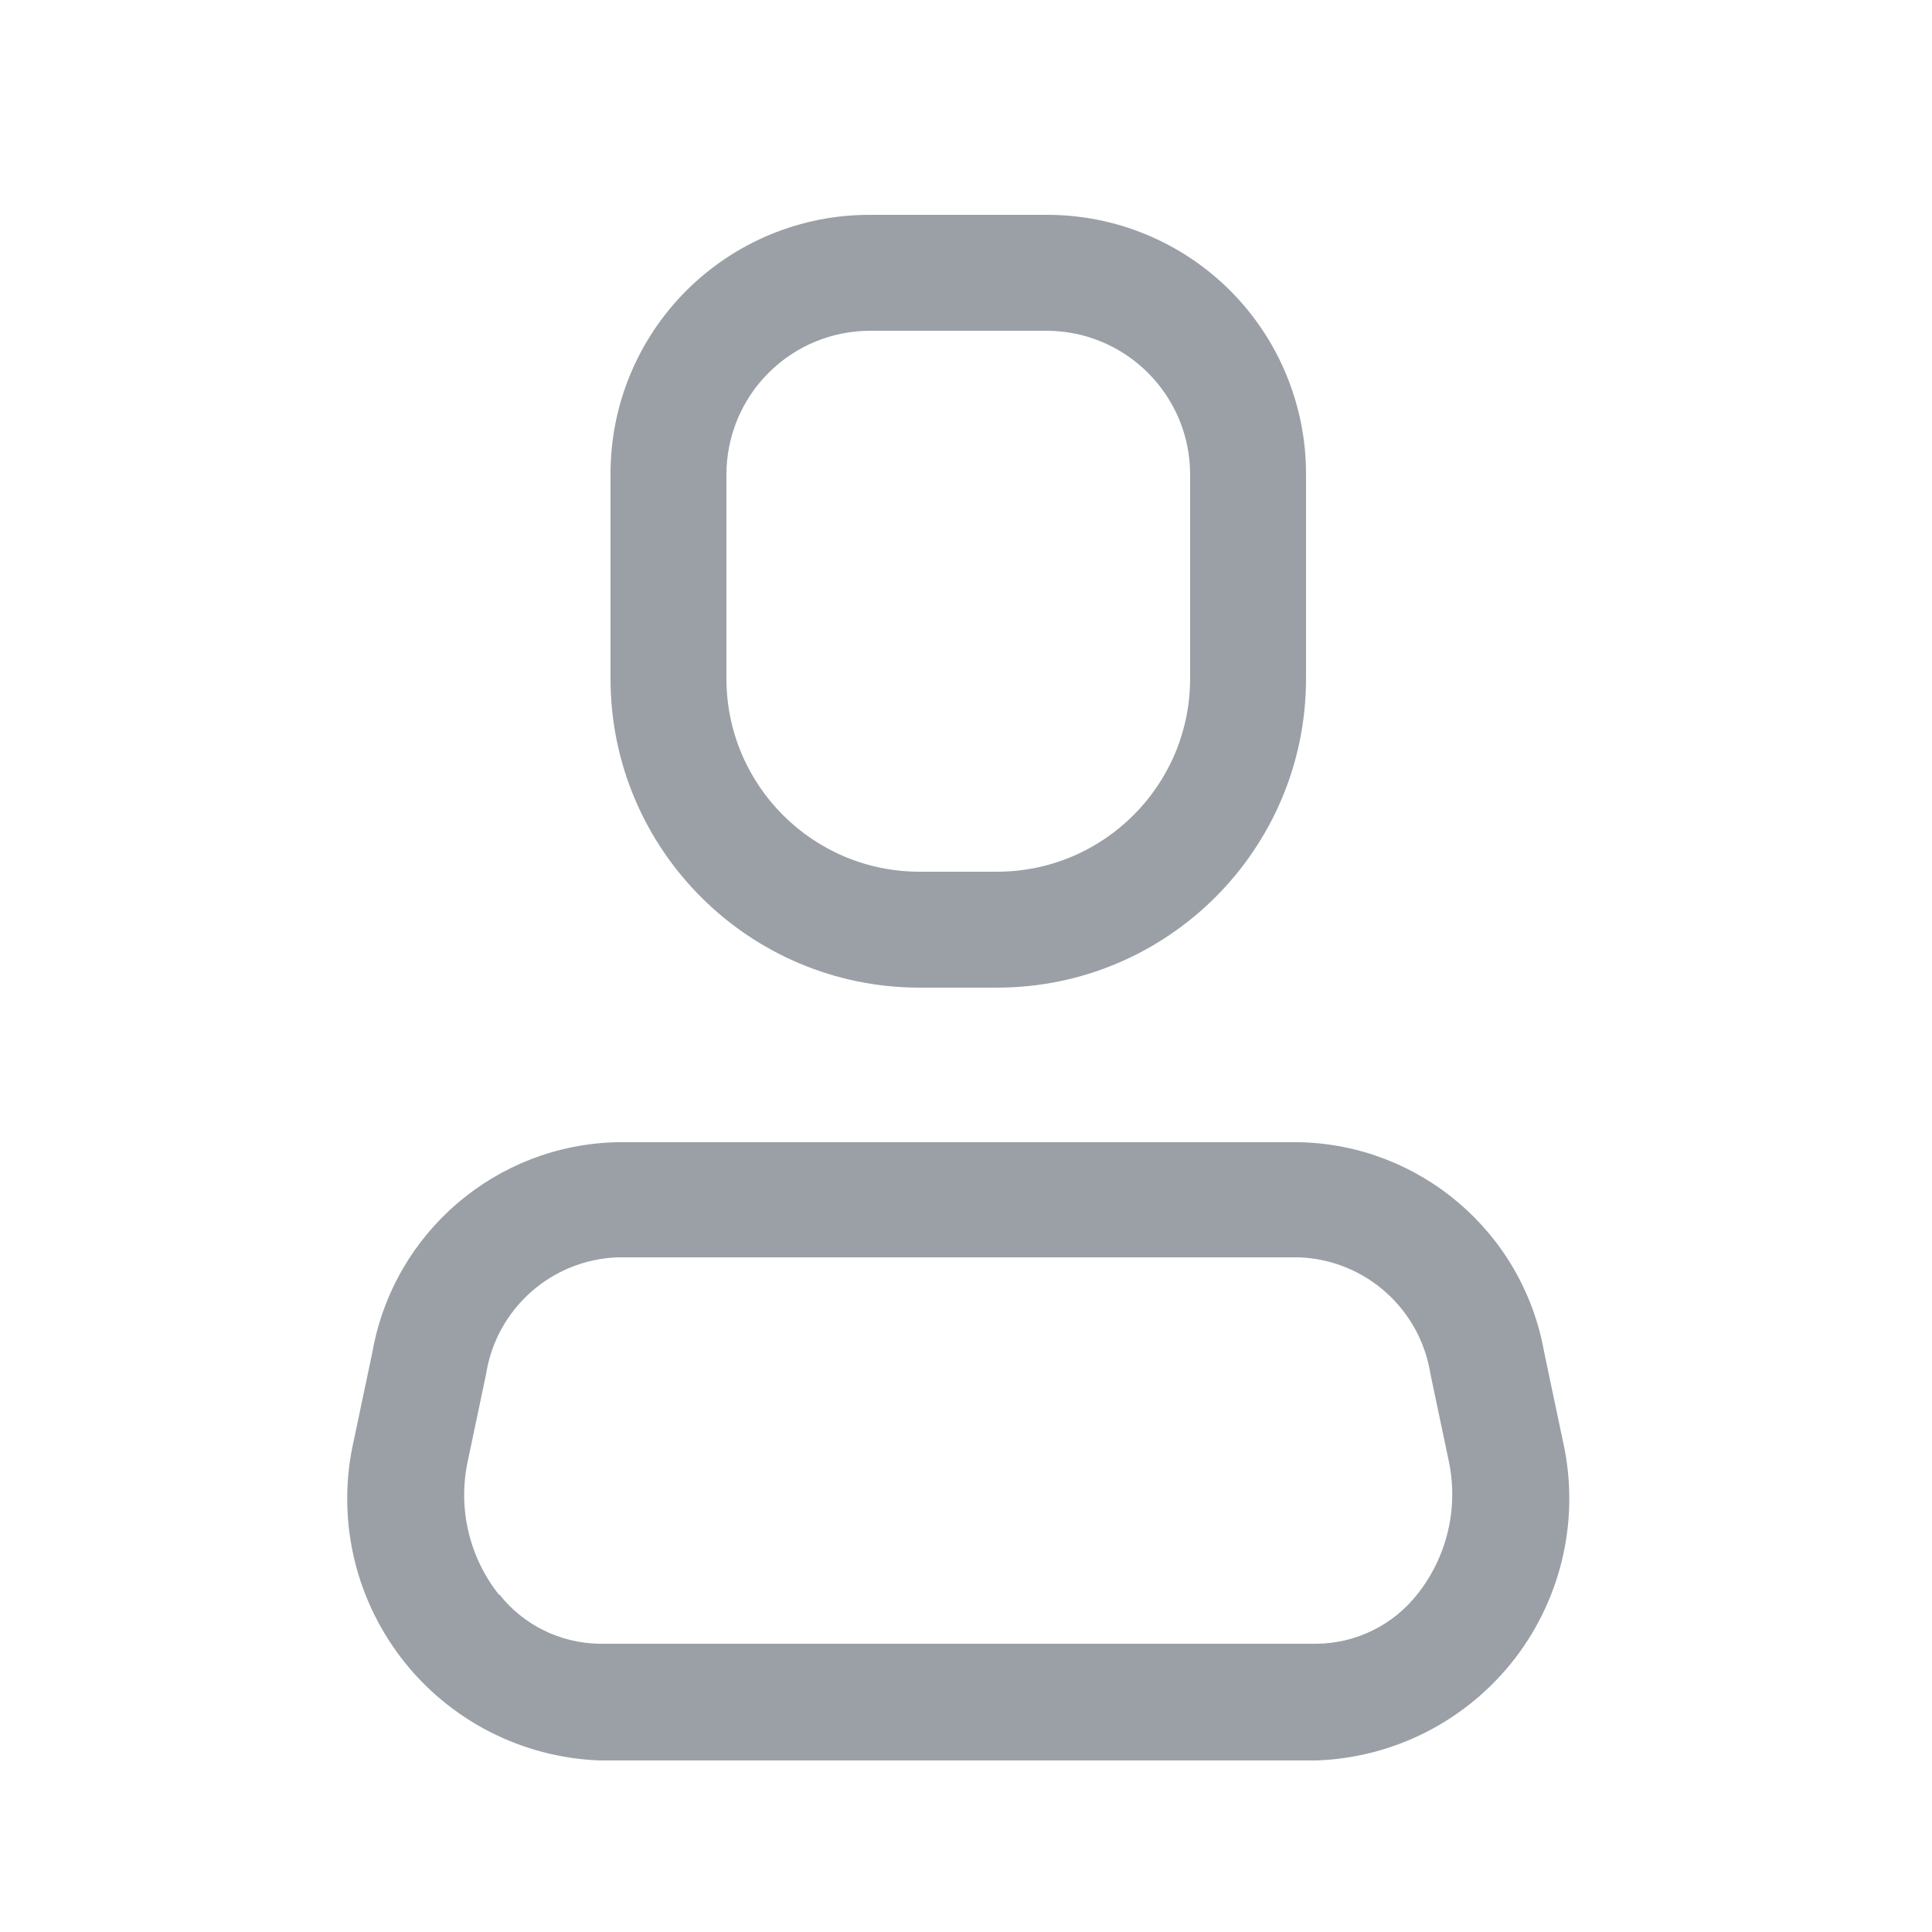
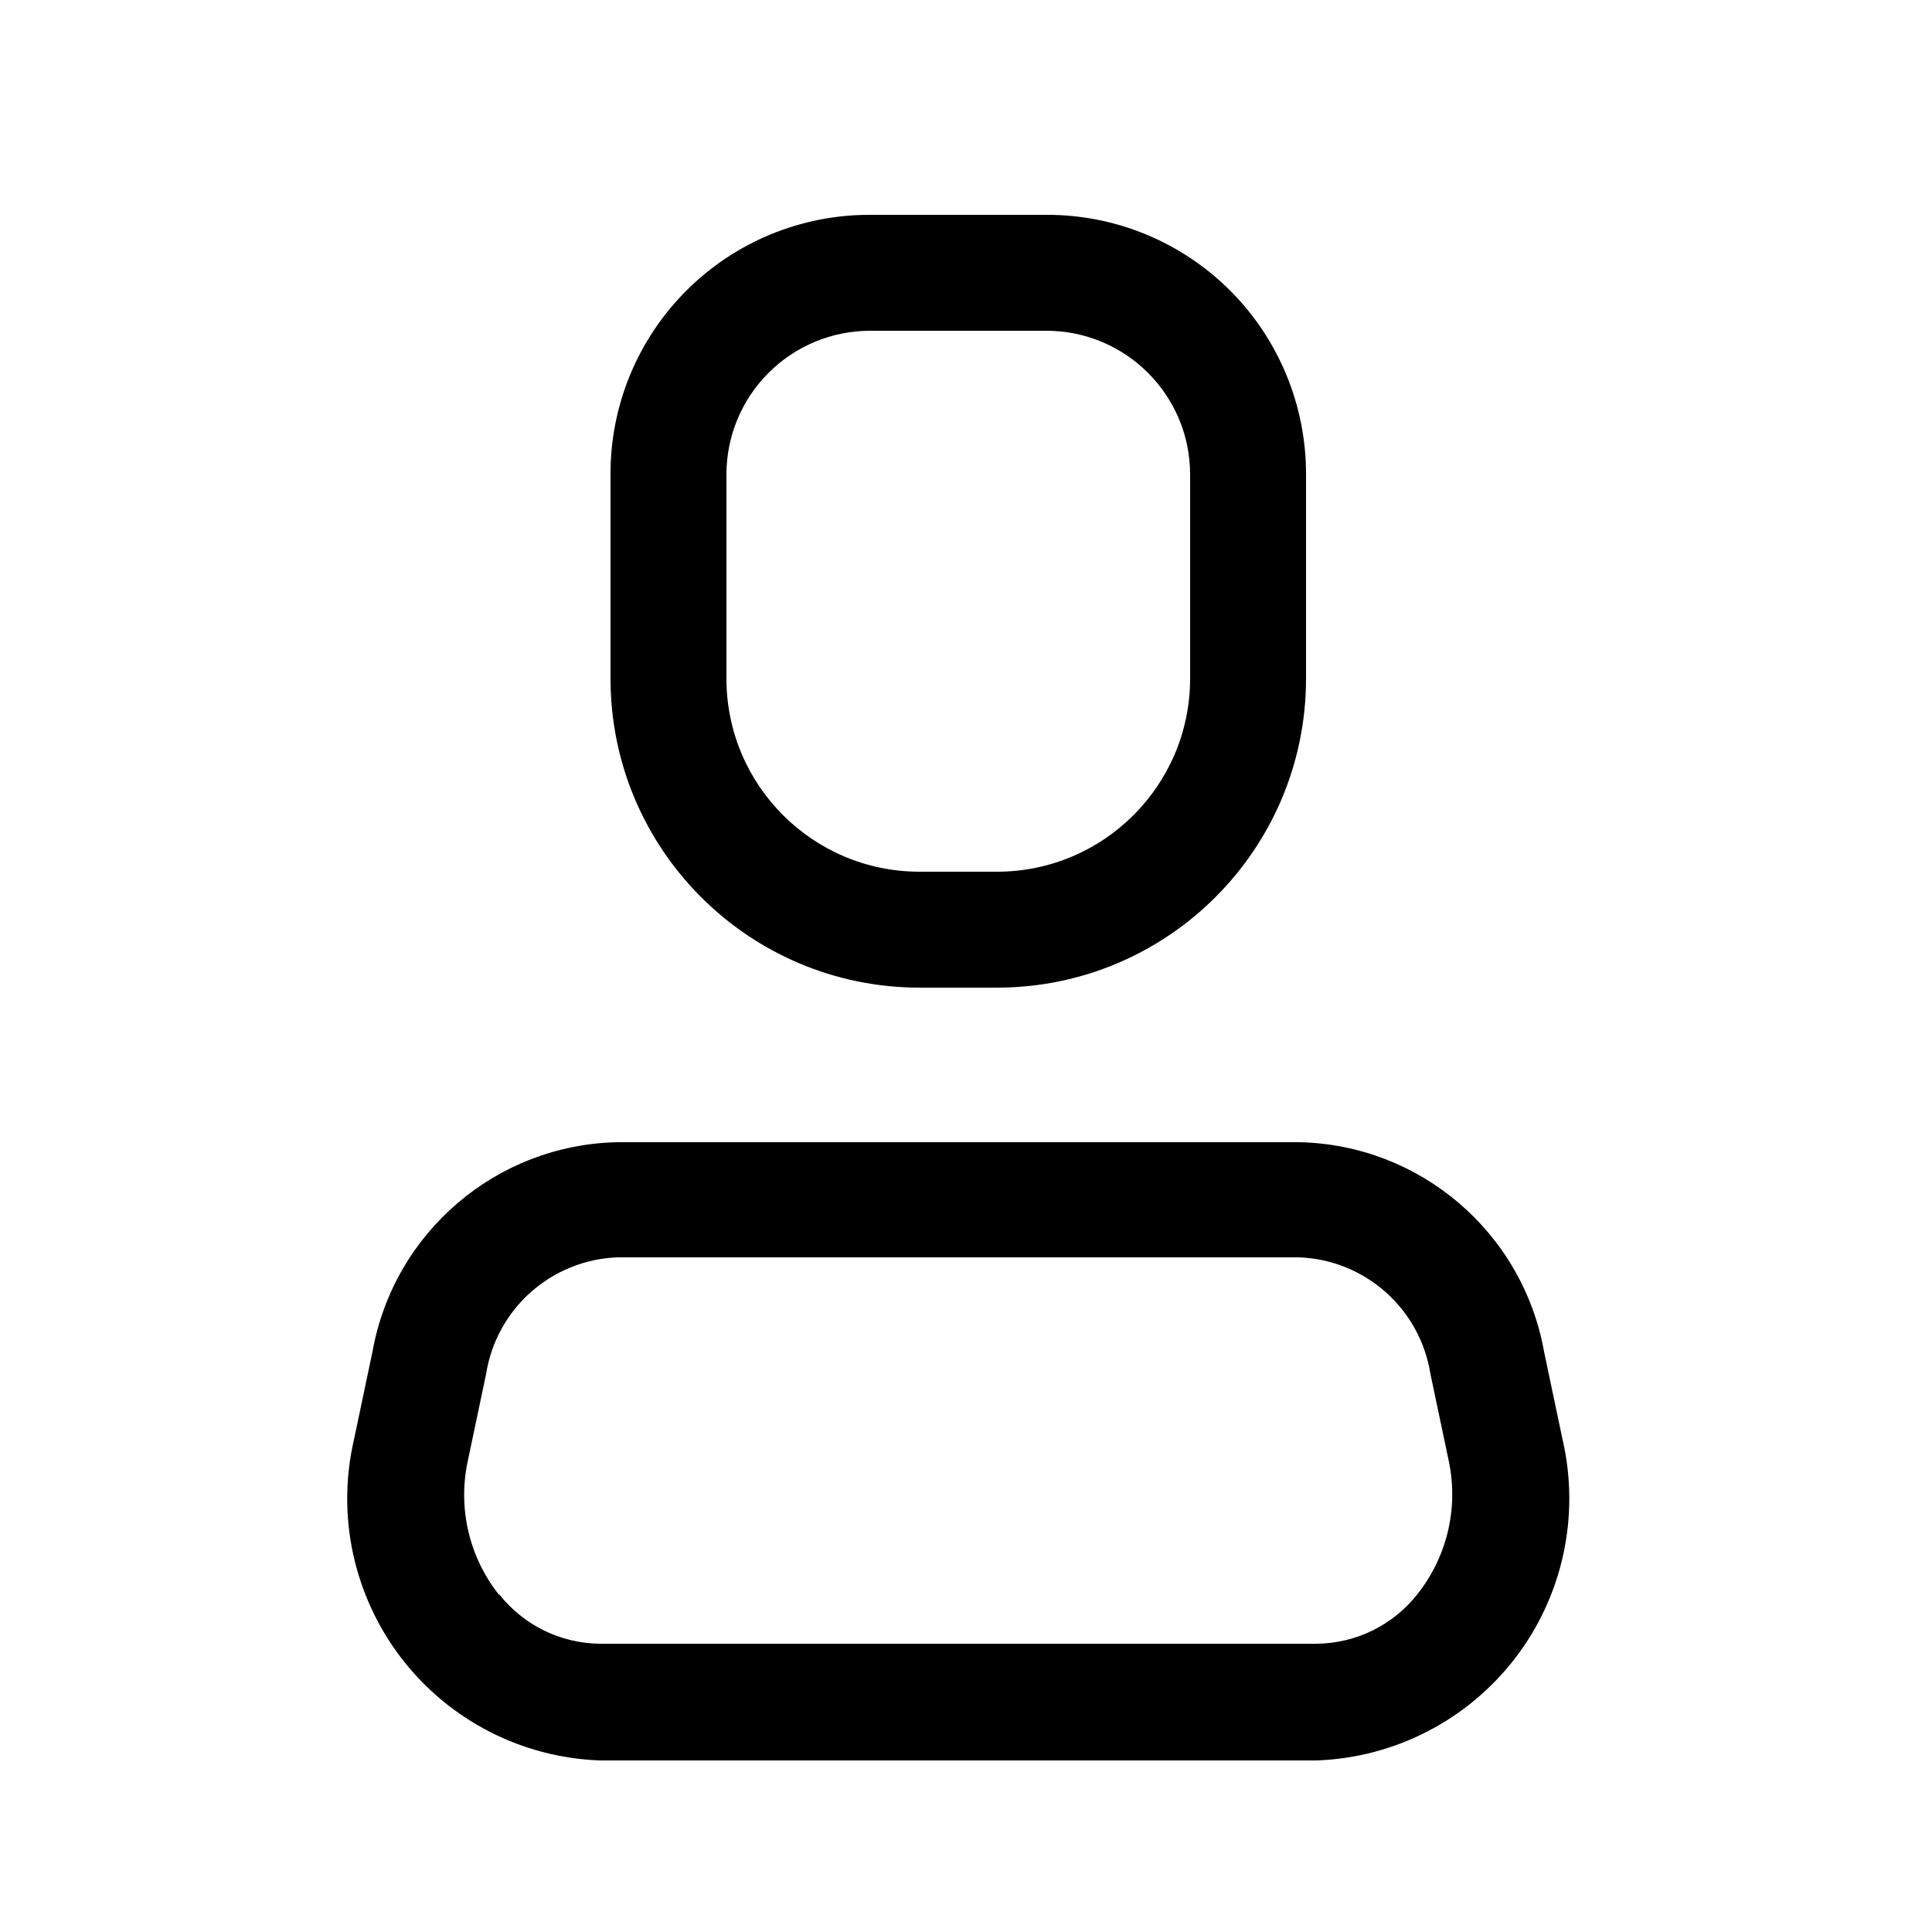
<svg xmlns="http://www.w3.org/2000/svg" width="25" height="25" viewBox="0 0 25 25" fill="none">
  <g id="User/Person">
    <g id="Icon">
-       <path fill-rule="evenodd" clip-rule="evenodd" d="M4.82 17.49L4.58 18.63C4.352 19.615 4.577 20.651 5.192 21.454C5.807 22.257 6.749 22.743 7.76 22.78H17.04C18.051 22.743 18.992 22.257 19.608 21.454C20.223 20.651 20.447 19.615 20.22 18.63L19.98 17.49C19.704 15.947 18.377 14.812 16.81 14.78H7.99C6.422 14.812 5.096 15.947 4.82 17.49ZM7.76 21.27C7.252 21.264 6.774 21.029 6.46 20.63V20.64C6.074 20.156 5.924 19.526 6.05 18.92L6.29 17.78C6.423 16.935 7.135 16.302 7.99 16.27H16.81C17.664 16.302 18.377 16.935 18.51 17.78L18.75 18.92C18.873 19.522 18.723 20.148 18.34 20.63C18.026 21.029 17.548 21.264 17.04 21.27H7.76Z" fill="#9AA0A6" />
-       <path fill-rule="evenodd" clip-rule="evenodd" d="M11.9 12.78H12.9C15.109 12.78 16.9 10.989 16.9 8.78V6.14C16.902 5.248 16.549 4.392 15.919 3.761C15.288 3.13 14.432 2.777 13.54 2.78H11.26C10.368 2.777 9.512 3.13 8.881 3.761C8.25 4.392 7.897 5.248 7.9 6.14V8.78C7.9 10.989 9.691 12.78 11.9 12.78ZM13.54 4.28C14.567 4.28 15.4 5.113 15.4 6.14V8.78C15.4 10.161 14.28 11.28 12.9 11.28H11.9C10.519 11.28 9.4 10.161 9.4 8.78V6.14C9.4 5.646 9.596 5.173 9.945 4.825C10.293 4.476 10.767 4.28 11.26 4.28H13.54Z" fill="#9AA0A6" />
+       <path fill-rule="evenodd" clip-rule="evenodd" d="M4.82 17.49L4.58 18.63C4.352 19.615 4.577 20.651 5.192 21.454C5.807 22.257 6.749 22.743 7.76 22.78H17.04C18.051 22.743 18.992 22.257 19.608 21.454C20.223 20.651 20.447 19.615 20.22 18.63L19.98 17.49C19.704 15.947 18.377 14.812 16.81 14.78H7.99C6.422 14.812 5.096 15.947 4.82 17.49ZM7.76 21.27C7.252 21.264 6.774 21.029 6.46 20.63V20.64C6.074 20.156 5.924 19.526 6.05 18.92L6.29 17.78C6.423 16.935 7.135 16.302 7.99 16.27H16.81C17.664 16.302 18.377 16.935 18.51 17.78L18.75 18.92C18.873 19.522 18.723 20.148 18.34 20.63C18.026 21.029 17.548 21.264 17.04 21.27H7.76Z" fill="currentColor" />
+       <path fill-rule="evenodd" clip-rule="evenodd" d="M11.9 12.78H12.9C15.109 12.78 16.9 10.989 16.9 8.78V6.14C16.902 5.248 16.549 4.392 15.919 3.761C15.288 3.13 14.432 2.777 13.54 2.78H11.26C10.368 2.777 9.512 3.13 8.881 3.761C8.25 4.392 7.897 5.248 7.9 6.14V8.78C7.9 10.989 9.691 12.78 11.9 12.78ZM13.54 4.28C14.567 4.28 15.4 5.113 15.4 6.14V8.78C15.4 10.161 14.28 11.28 12.9 11.28H11.9C10.519 11.28 9.4 10.161 9.4 8.78V6.14C9.4 5.646 9.596 5.173 9.945 4.825C10.293 4.476 10.767 4.28 11.26 4.28H13.54Z" fill="currentColor" />
    </g>
  </g>
</svg>
